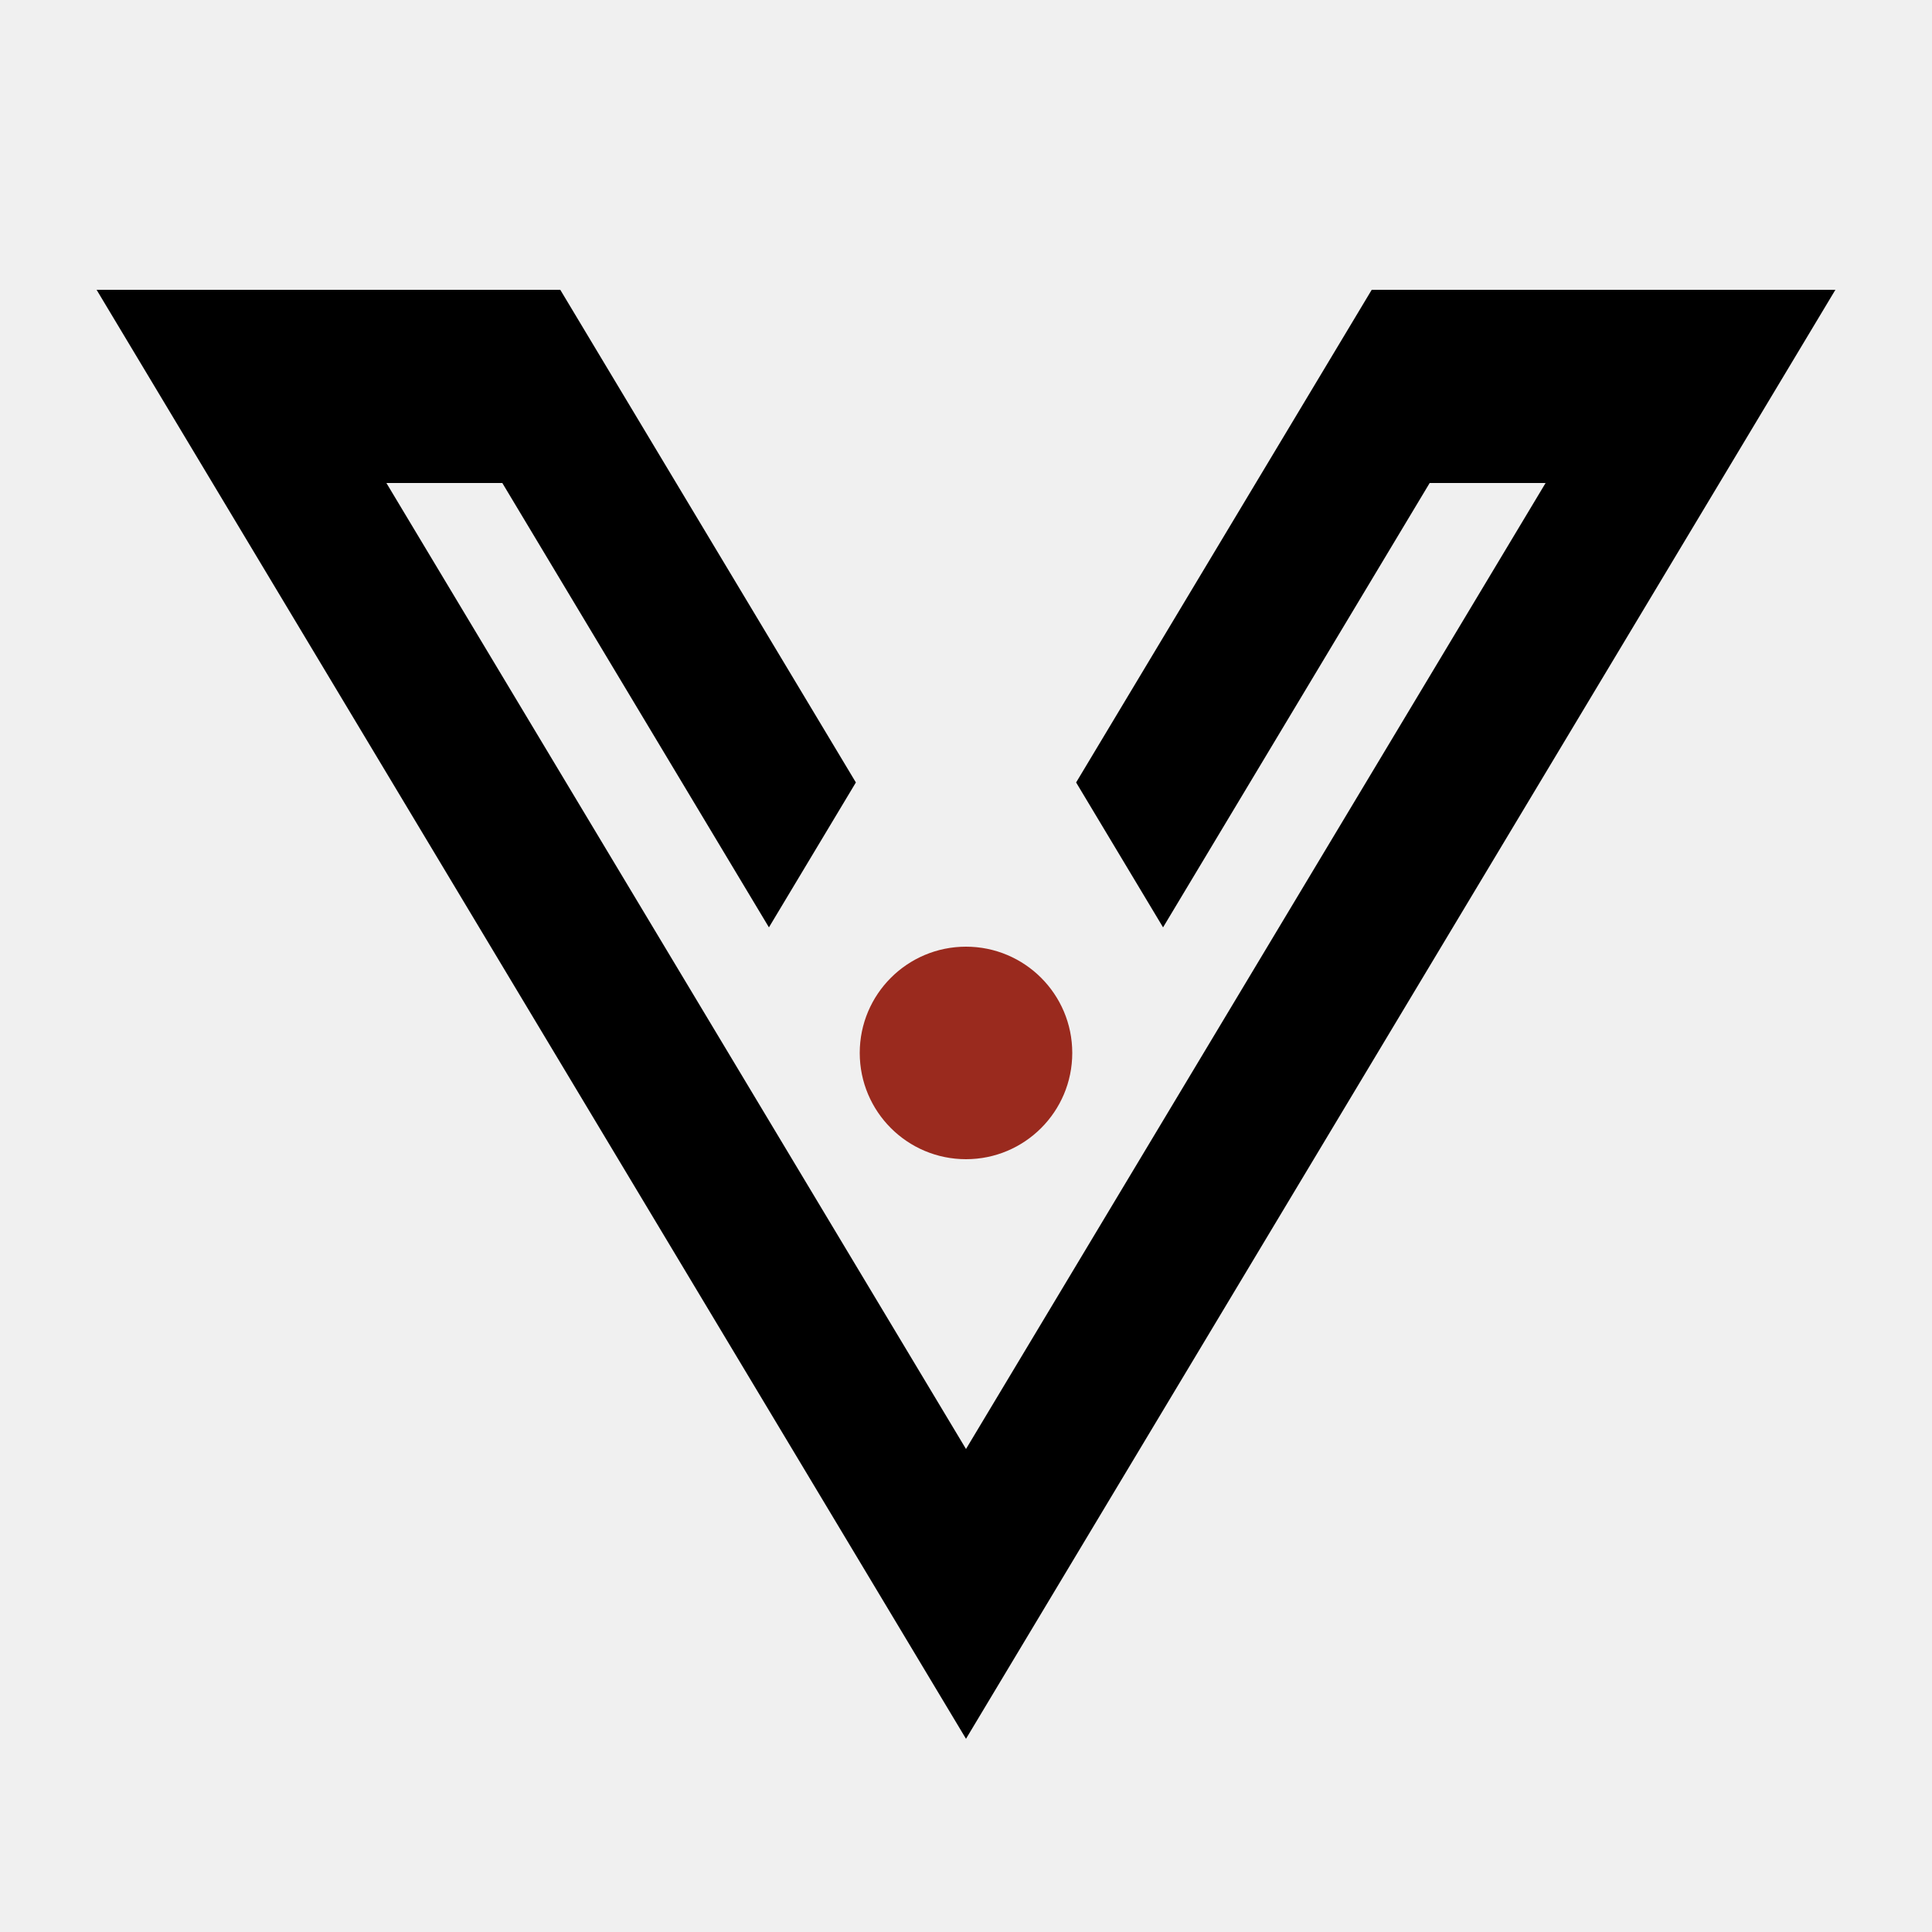
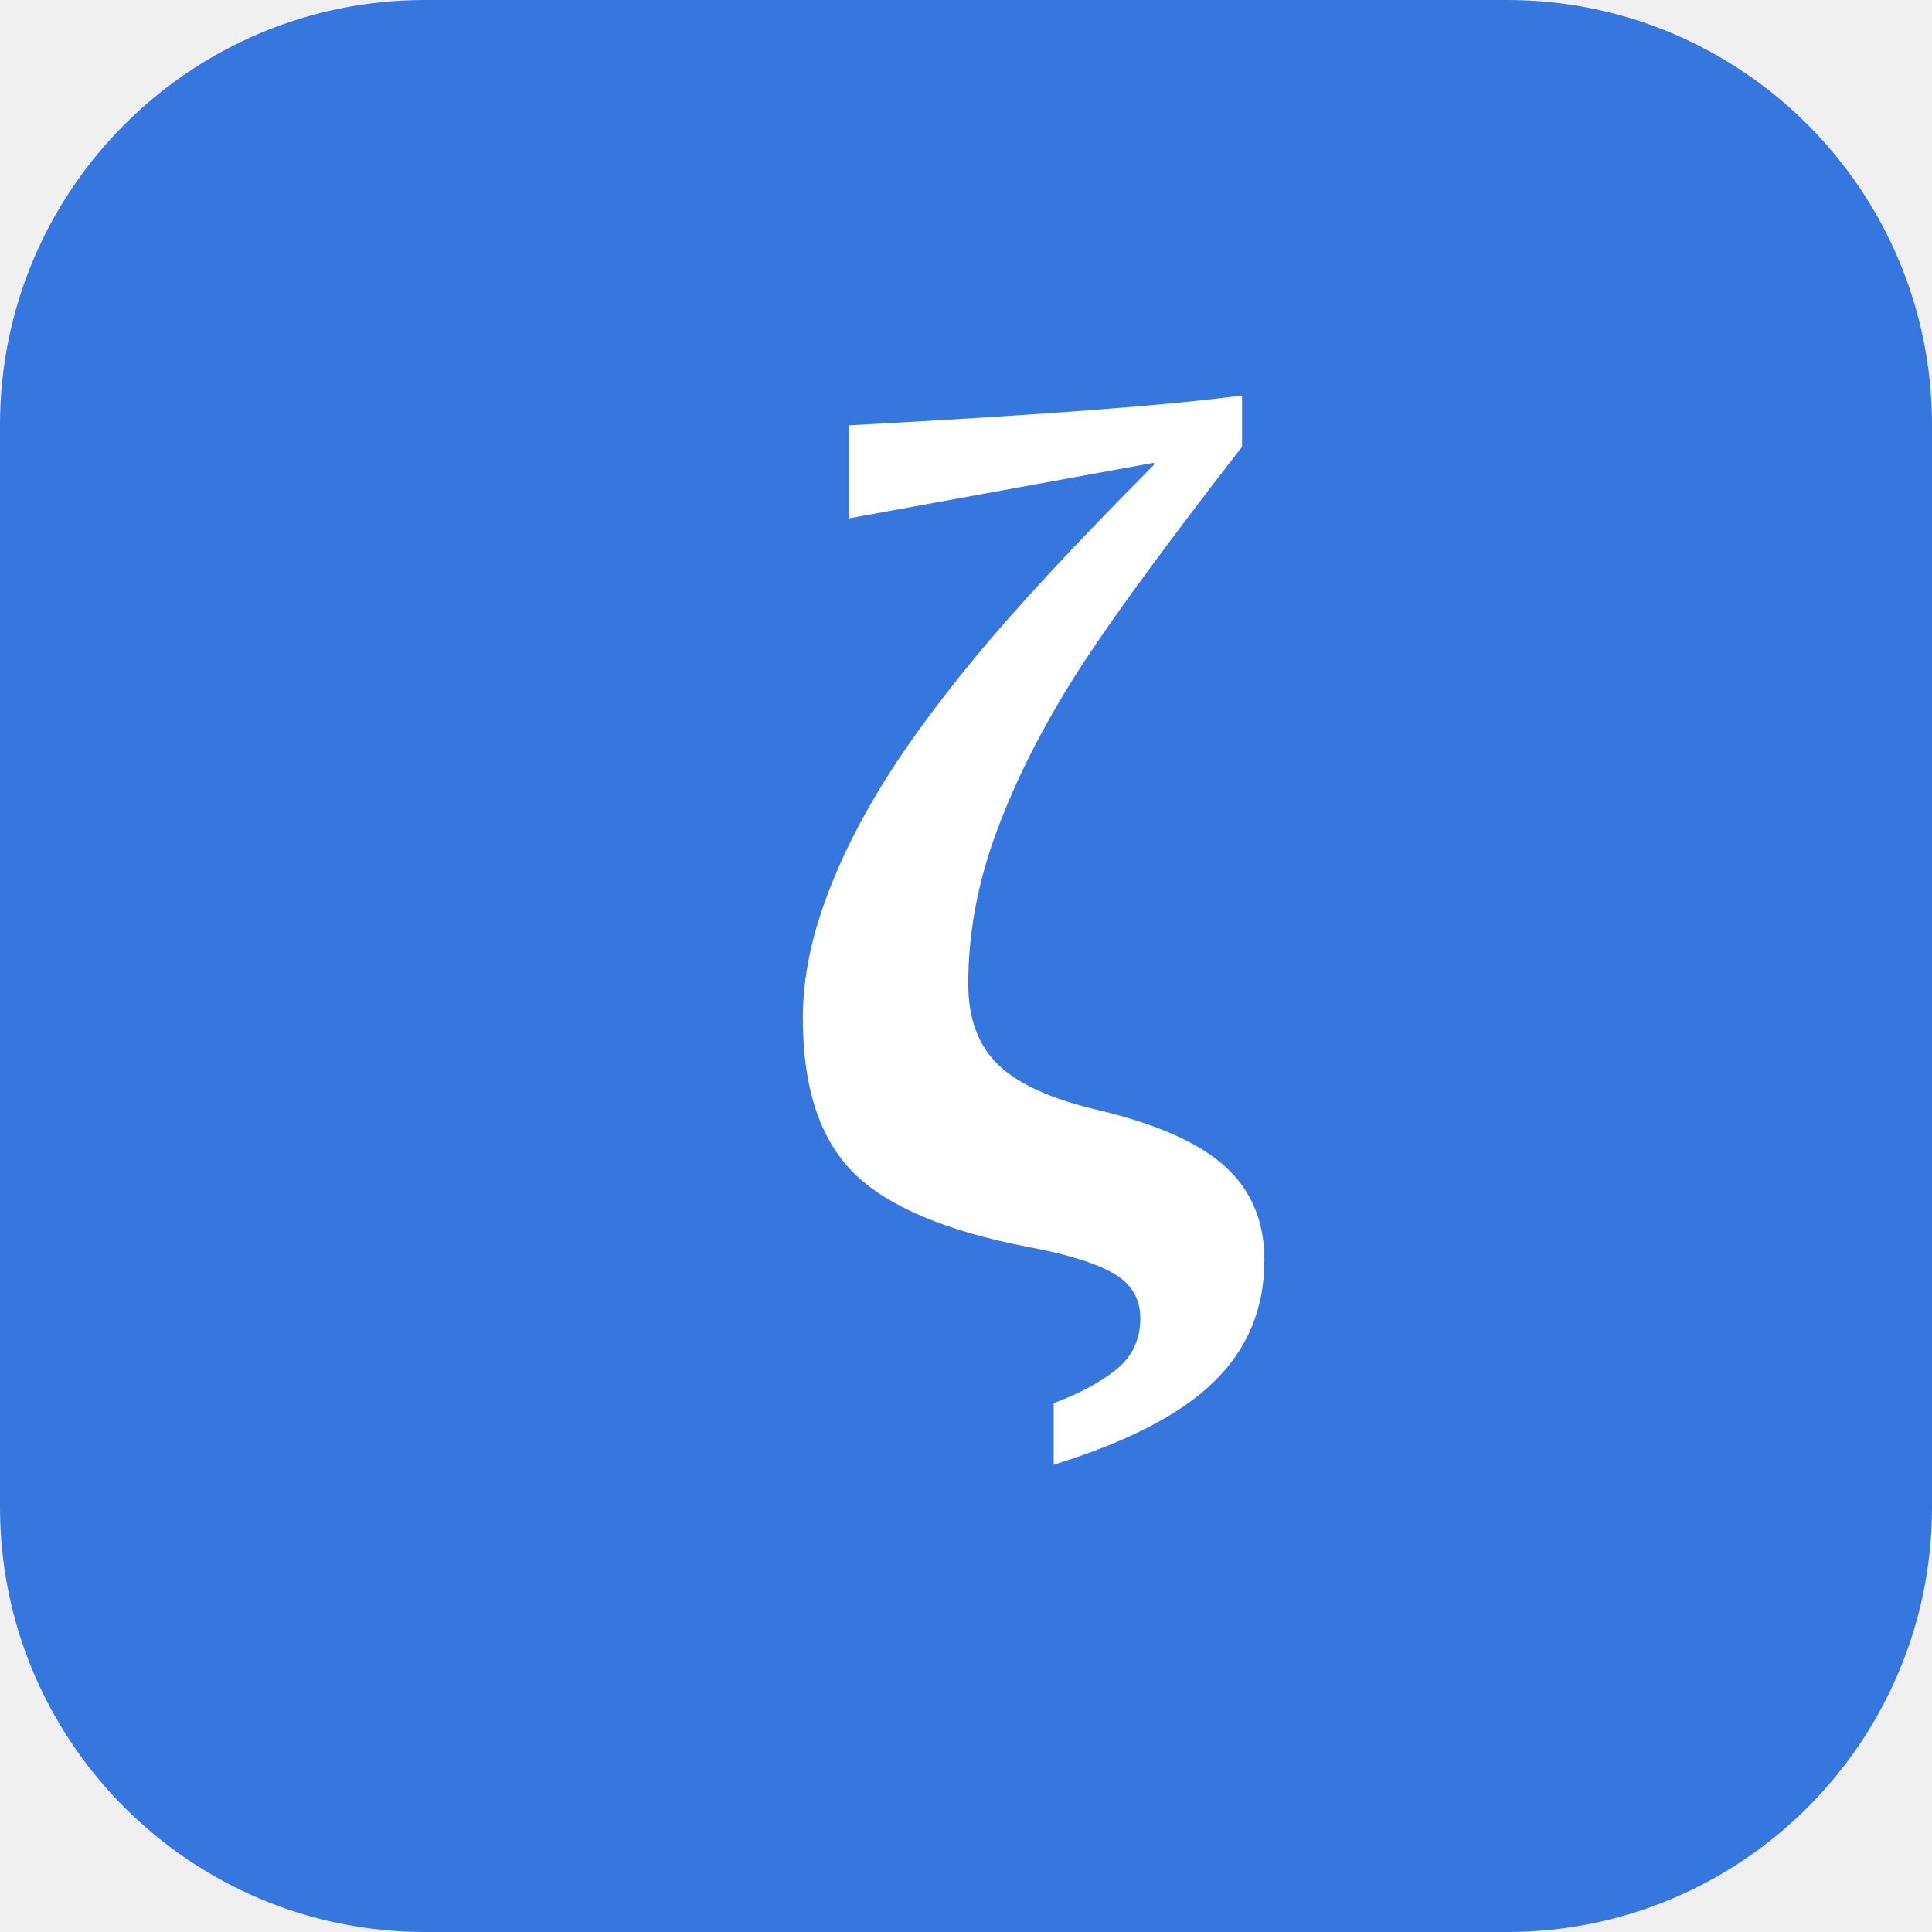
- <svg xmlns="http://www.w3.org/2000/svg" viewBox="0 0 1000 1000" width="100%" height="100%">
-   <style>
-     .v-shape { fill: #000000; }
-     @media (prefers-color-scheme: dark) {
-       .v-shape { fill: #ffffff; }
-     }
-   </style>
-   <path class="v-shape" d="M 50 150 L 290 150 L 443 405 L 398 480 L 260 250 L 200 250 L 500 750 L 800 250 L 740 250 L 602 480 L 557 405 L 710 150 L 950 150 L 500 900 Z" />
-   <circle cx="500" cy="545" r="55" fill="#9a2a1e" />
+ <svg xmlns="http://www.w3.org/2000/svg" viewBox="0 0 100 100" width="100%" height="100%" role="img" aria-label="Zetadeck">
+   <rect width="100" height="100" rx="22" fill="#3676df" />
+   <text x="52" y="64" text-anchor="middle" font-family="Georgia, 'Times New Roman', serif" font-weight="700" font-size="62" fill="#ffffff">ζ</text>
</svg>
